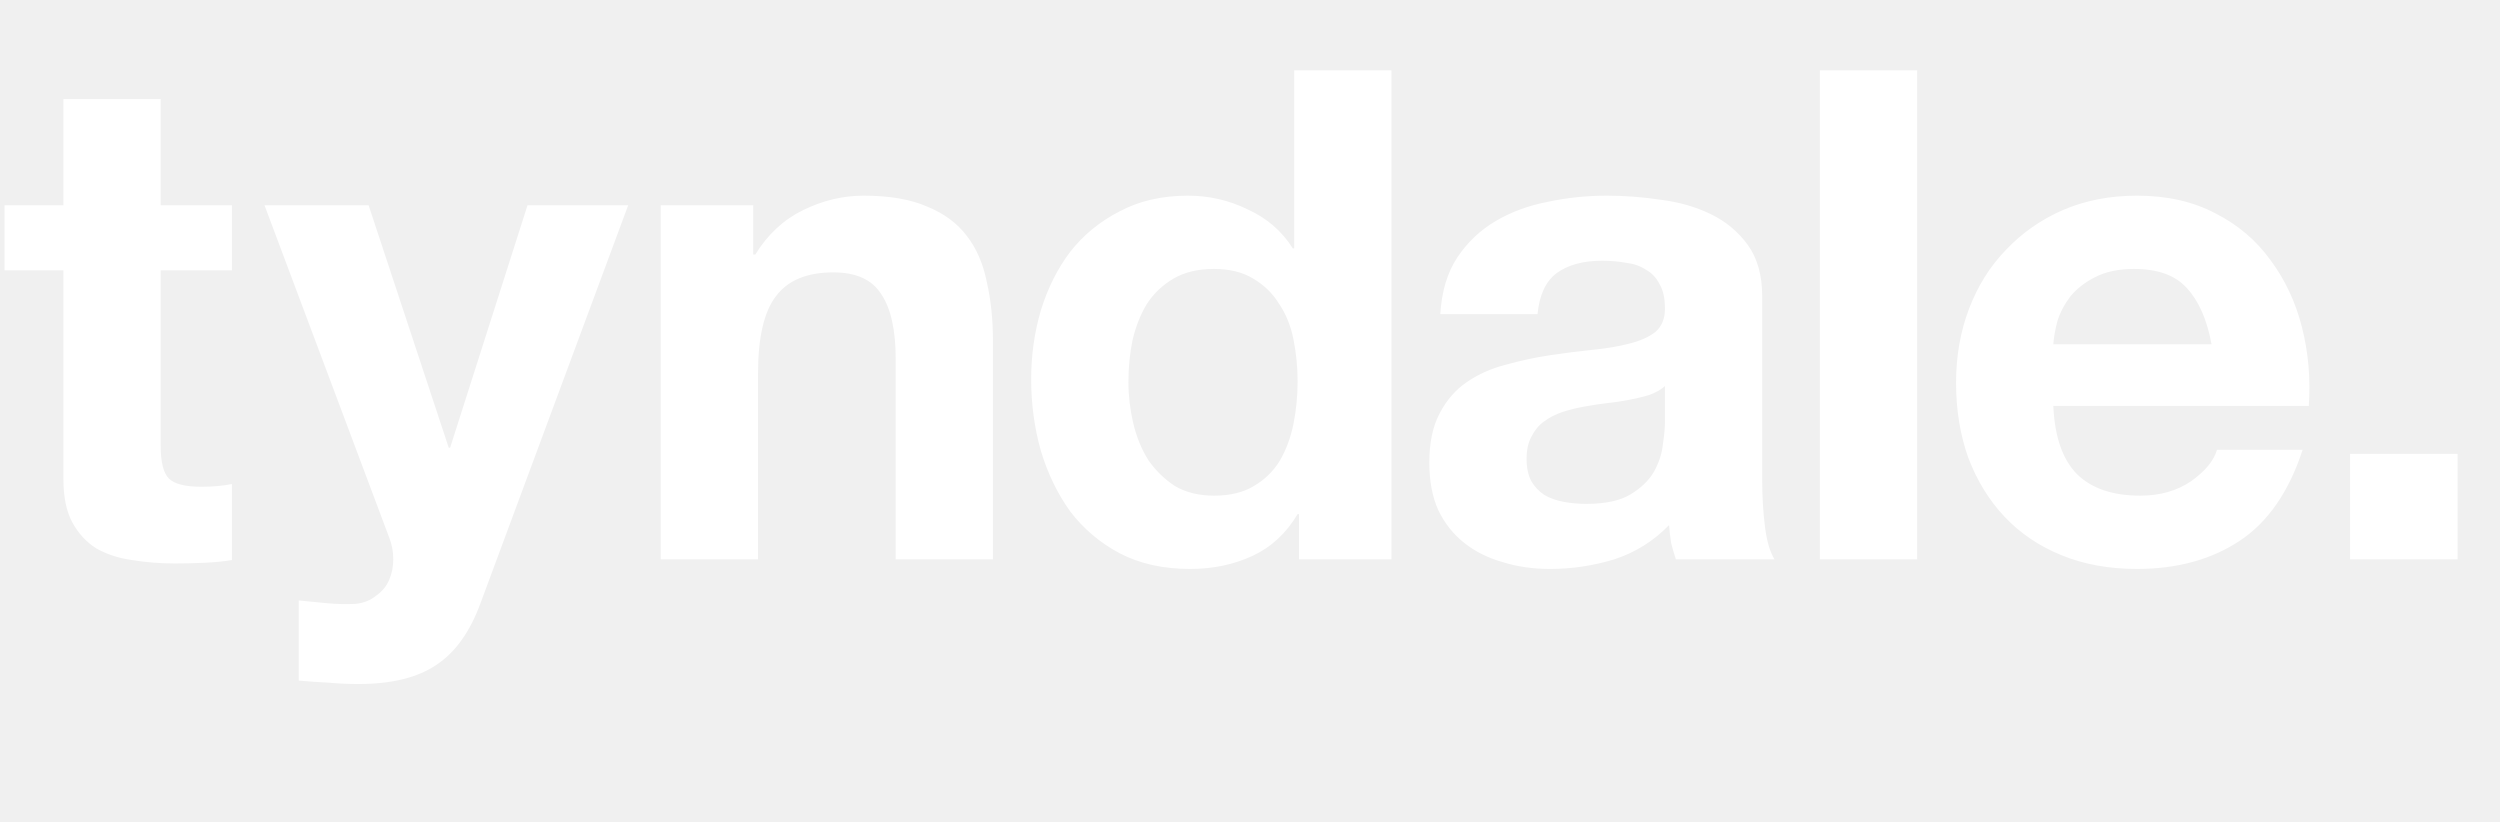
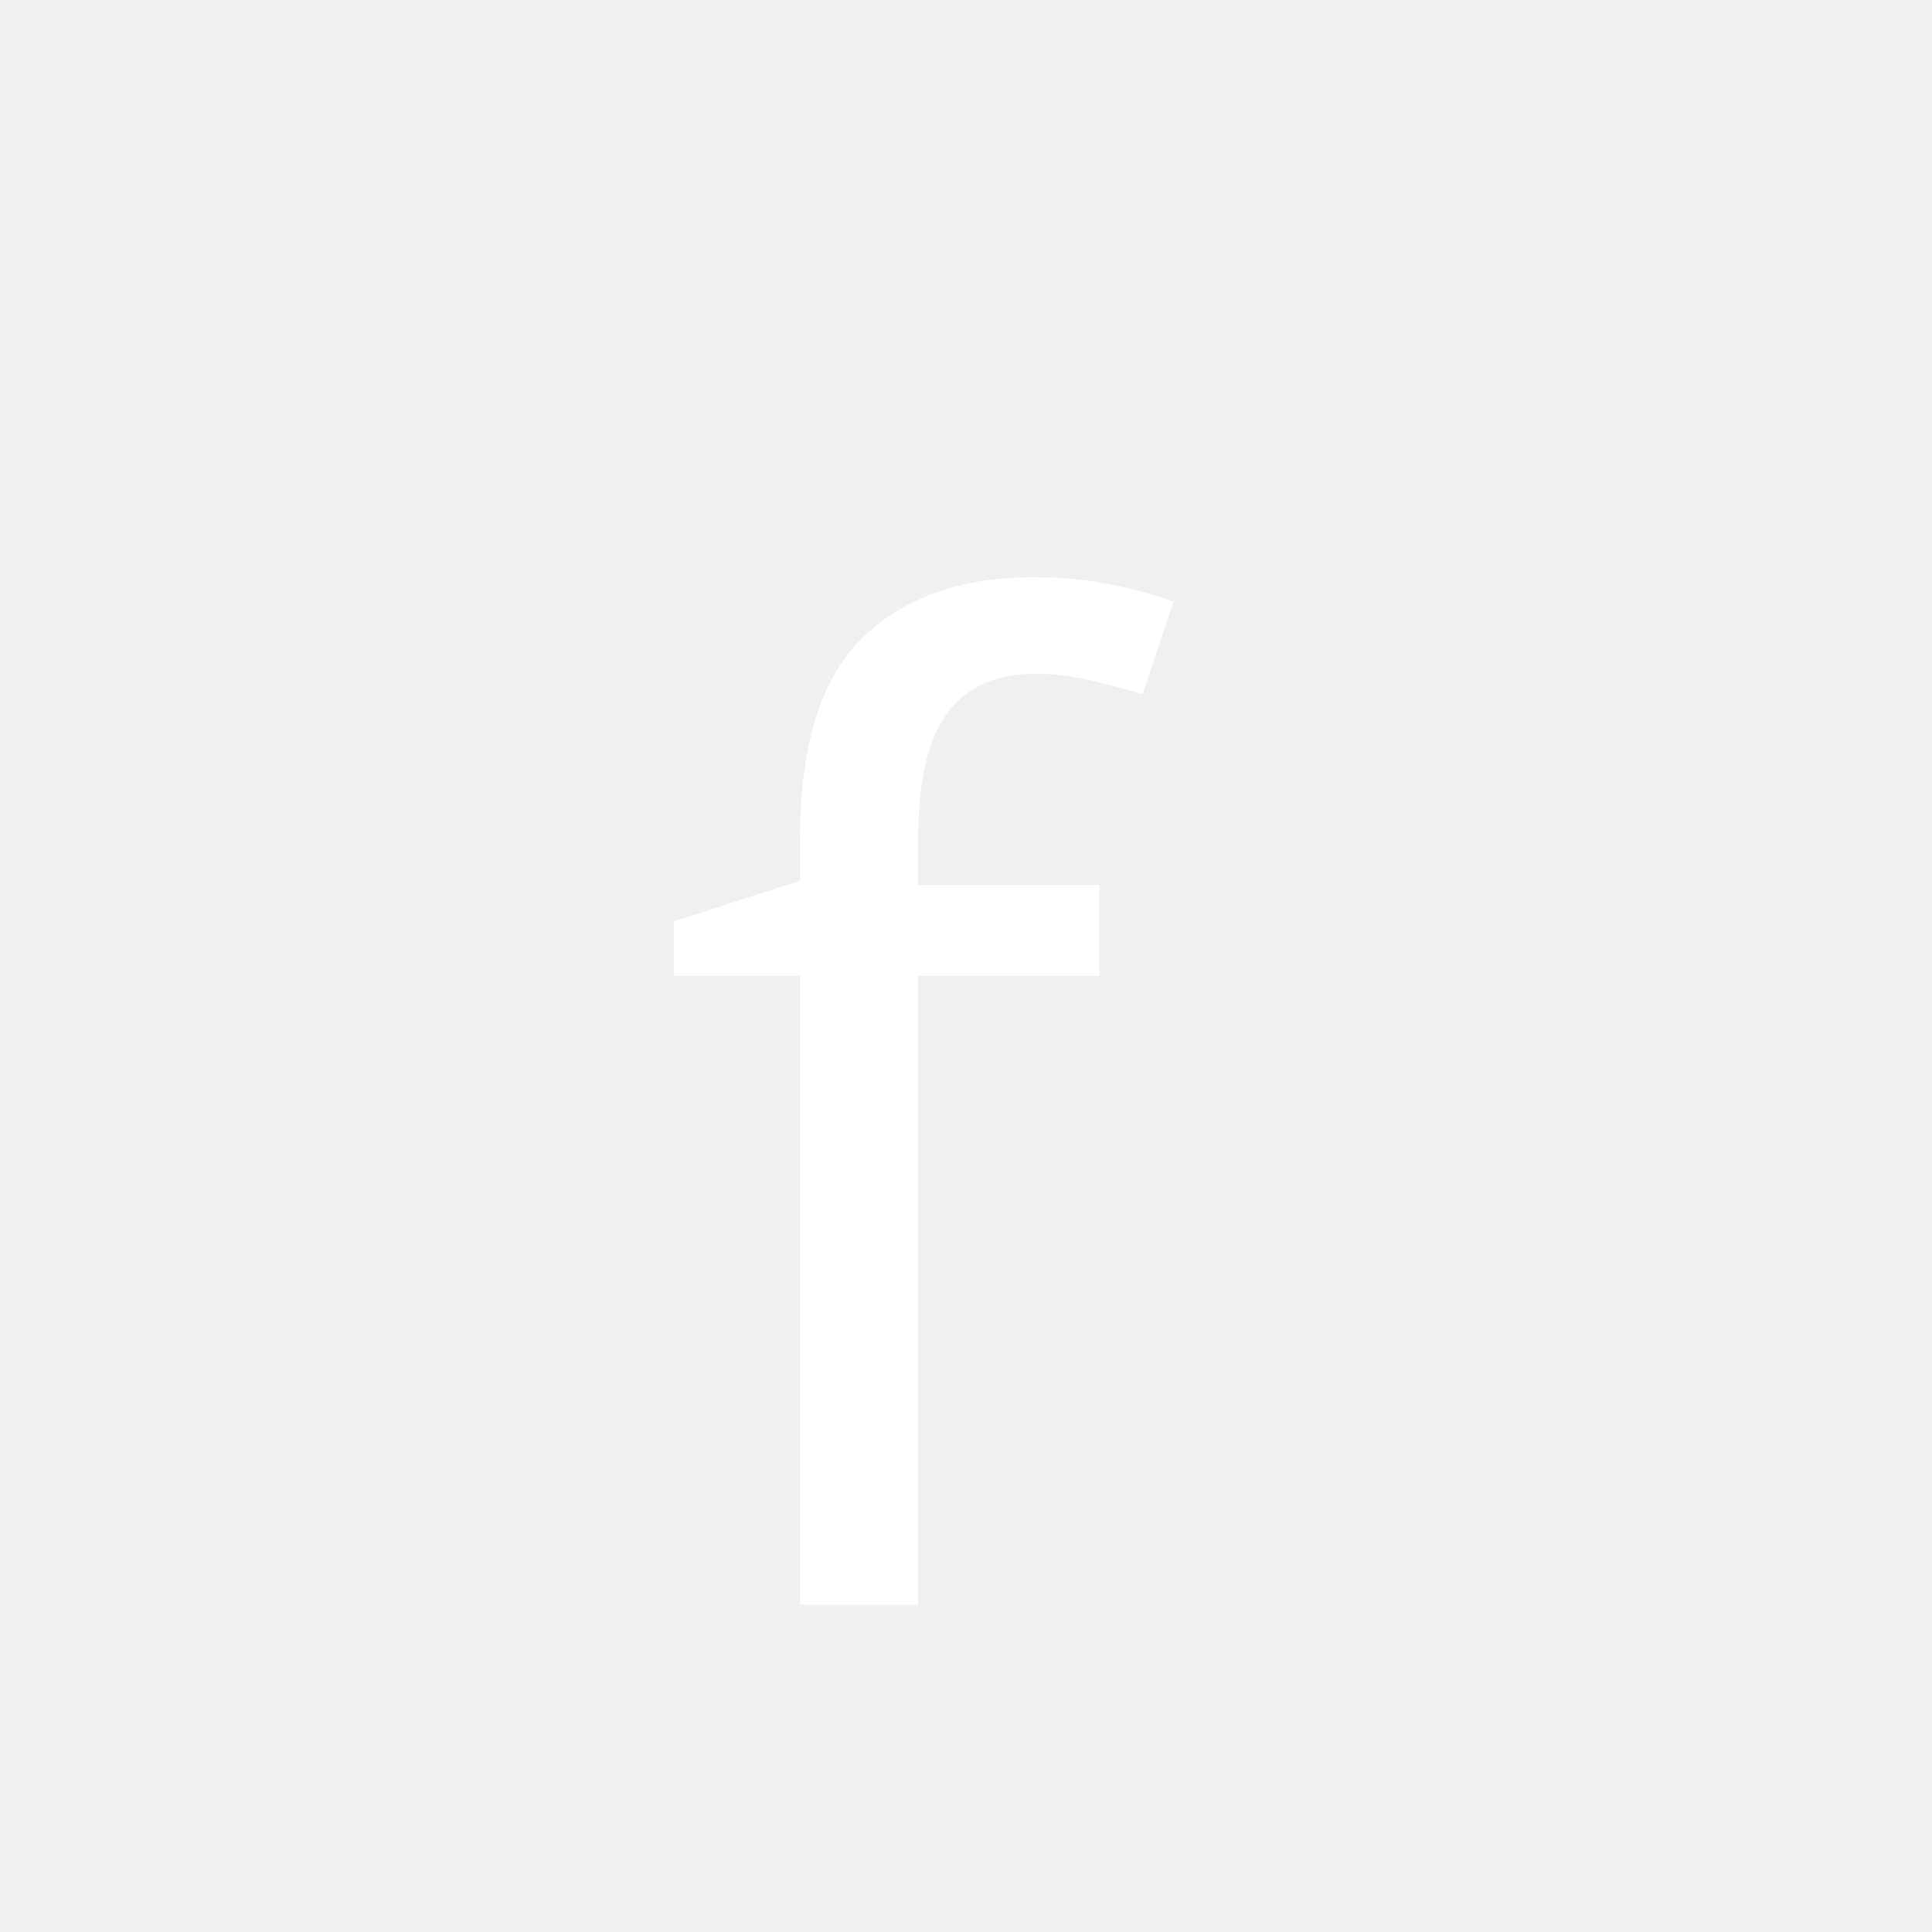
- <svg xmlns="http://www.w3.org/2000/svg" width="219" height="72" viewBox="0 0 219 72" fill="none">
-   <path d="M14.076 17.98H20.316V23.68H14.076V39.04C14.076 40.48 14.316 41.44 14.796 41.92C15.276 42.4 16.236 42.64 17.676 42.64C18.636 42.64 19.516 42.56 20.316 42.4V49.06C19.596 49.18 18.796 49.26 17.916 49.3C17.036 49.34 16.176 49.36 15.336 49.36C14.016 49.36 12.756 49.26 11.556 49.06C10.396 48.9 9.356 48.56 8.436 48.04C7.556 47.48 6.856 46.72 6.336 45.76C5.816 44.8 5.556 43.54 5.556 41.98V23.68H0.396V17.98H5.556V8.68H14.076V17.98ZM42.07 52.9C41.15 55.38 39.87 57.16 38.23 58.24C36.59 59.36 34.31 59.92 31.39 59.92C30.51 59.92 29.63 59.88 28.75 59.8C27.91 59.76 27.05 59.7 26.17 59.62V52.6C26.97 52.68 27.79 52.76 28.63 52.84C29.47 52.92 30.31 52.94 31.15 52.9C31.87 52.82 32.47 52.58 32.95 52.18C33.47 51.82 33.85 51.36 34.09 50.8C34.33 50.24 34.45 49.64 34.45 49C34.45 48.32 34.33 47.68 34.09 47.08L23.17 17.98H32.29L39.31 39.22H39.43L46.21 17.98H55.03L42.07 52.9ZM57.883 17.98H65.983V22.3H66.163C67.243 20.54 68.643 19.24 70.363 18.4C72.083 17.56 73.843 17.14 75.643 17.14C77.923 17.14 79.783 17.46 81.223 18.1C82.703 18.7 83.863 19.56 84.703 20.68C85.543 21.76 86.123 23.1 86.443 24.7C86.803 26.26 86.983 28 86.983 29.92V49H78.463V31.48C78.463 28.92 78.043 27.02 77.203 25.78C76.403 24.5 75.003 23.86 73.003 23.86C70.683 23.86 69.003 24.56 67.963 25.96C66.923 27.32 66.403 29.58 66.403 32.74V49H57.883V17.98ZM113.67 33.4C113.67 32.16 113.55 30.94 113.31 29.74C113.07 28.54 112.65 27.5 112.05 26.62C111.49 25.7 110.73 24.96 109.77 24.4C108.85 23.84 107.71 23.56 106.35 23.56C104.95 23.56 103.77 23.84 102.81 24.4C101.85 24.96 101.07 25.7 100.47 26.62C99.91 27.54 99.49 28.6 99.21 29.8C98.97 30.96 98.85 32.18 98.85 33.46C98.85 34.66 98.99 35.86 99.27 37.06C99.55 38.26 99.99 39.34 100.59 40.3C101.23 41.22 102.01 41.98 102.93 42.58C103.89 43.14 105.03 43.42 106.35 43.42C107.75 43.42 108.91 43.14 109.83 42.58C110.79 42.02 111.55 41.28 112.11 40.36C112.67 39.4 113.07 38.32 113.31 37.12C113.55 35.92 113.67 34.68 113.67 33.4ZM113.79 45.04H113.67C112.67 46.72 111.35 47.94 109.71 48.7C108.07 49.46 106.25 49.84 104.25 49.84C101.89 49.84 99.83 49.38 98.07 48.46C96.35 47.54 94.91 46.32 93.75 44.8C92.63 43.24 91.77 41.46 91.17 39.46C90.61 37.46 90.33 35.38 90.33 33.22C90.33 31.14 90.61 29.14 91.17 27.22C91.77 25.26 92.63 23.54 93.75 22.06C94.91 20.58 96.35 19.4 98.07 18.52C99.79 17.6 101.79 17.14 104.07 17.14C105.91 17.14 107.65 17.54 109.29 18.34C110.97 19.1 112.29 20.24 113.25 21.76H113.37V6.16H121.89V49H113.79V45.04ZM126.169 27.52C126.289 25.52 126.789 23.86 127.669 22.54C128.549 21.22 129.669 20.16 131.029 19.36C132.389 18.56 133.909 18 135.589 17.68C137.269 17.32 138.989 17.14 140.749 17.14C142.309 17.14 143.889 17.26 145.489 17.5C147.089 17.7 148.549 18.12 149.869 18.76C151.189 19.4 152.269 20.3 153.109 21.46C153.949 22.62 154.369 24.12 154.369 25.96V42.1C154.369 43.5 154.449 44.84 154.609 46.12C154.769 47.4 155.049 48.36 155.449 49H146.809C146.649 48.52 146.509 48.04 146.389 47.56C146.309 47.04 146.249 46.52 146.209 46C144.849 47.4 143.249 48.4 141.409 49C139.569 49.56 137.689 49.84 135.769 49.84C134.289 49.84 132.909 49.64 131.629 49.24C130.349 48.88 129.229 48.32 128.269 47.56C127.309 46.8 126.549 45.84 125.989 44.68C125.469 43.52 125.209 42.14 125.209 40.54C125.209 38.78 125.509 37.34 126.109 36.22C126.709 35.06 127.509 34.14 128.509 33.46C129.509 32.78 130.629 32.28 131.869 31.96C133.149 31.6 134.449 31.32 135.769 31.12C137.089 30.92 138.349 30.76 139.549 30.64C140.749 30.52 141.809 30.34 142.729 30.1C143.689 29.86 144.449 29.52 145.009 29.08C145.569 28.6 145.849 27.92 145.849 27.04C145.849 26.12 145.689 25.4 145.369 24.88C145.089 24.32 144.689 23.9 144.169 23.62C143.689 23.3 143.109 23.1 142.429 23.02C141.789 22.9 141.089 22.84 140.329 22.84C138.689 22.84 137.369 23.2 136.369 23.92C135.409 24.64 134.849 25.84 134.689 27.52H126.169ZM145.849 33.82C145.489 34.14 145.029 34.4 144.469 34.6C143.949 34.76 143.369 34.9 142.729 35.02C142.129 35.14 141.469 35.24 140.749 35.32C140.069 35.4 139.409 35.5 138.769 35.62C138.089 35.74 137.449 35.9 136.849 36.1C136.249 36.3 135.709 36.58 135.229 36.94C134.789 37.26 134.429 37.7 134.149 38.26C133.869 38.78 133.729 39.42 133.729 40.18C133.729 40.98 133.869 41.64 134.149 42.16C134.429 42.64 134.809 43.04 135.289 43.36C135.769 43.64 136.329 43.84 136.969 43.96C137.609 44.08 138.269 44.14 138.949 44.14C140.629 44.14 141.929 43.86 142.849 43.3C143.769 42.74 144.449 42.08 144.889 41.32C145.329 40.52 145.589 39.72 145.669 38.92C145.789 38.12 145.849 37.48 145.849 37V33.82ZM159.423 6.16H167.943V49H159.423V6.16ZM193.731 30.16C193.331 28 192.611 26.36 191.571 25.24C190.571 24.12 189.031 23.56 186.951 23.56C185.591 23.56 184.451 23.8 183.531 24.28C182.651 24.72 181.931 25.28 181.371 25.96C180.851 26.64 180.471 27.36 180.231 28.12C180.031 28.88 179.911 29.56 179.871 30.16H193.731ZM179.871 35.56C179.991 38.28 180.691 40.28 181.971 41.56C183.251 42.8 185.091 43.42 187.491 43.42C189.211 43.42 190.691 43 191.931 42.16C193.171 41.28 193.931 40.36 194.211 39.4H201.711C200.511 43.08 198.671 45.74 196.191 47.38C193.711 49.02 190.711 49.84 187.191 49.84C184.751 49.84 182.551 49.44 180.591 48.64C178.631 47.84 176.971 46.72 175.611 45.28C174.251 43.84 173.191 42.12 172.431 40.12C171.711 38.12 171.351 35.92 171.351 33.52C171.351 31.2 171.731 29.04 172.491 27.04C173.251 25.04 174.331 23.32 175.731 21.88C177.131 20.4 178.791 19.24 180.711 18.4C182.671 17.56 184.831 17.14 187.191 17.14C189.831 17.14 192.131 17.66 194.091 18.7C196.051 19.7 197.651 21.06 198.891 22.78C200.171 24.5 201.091 26.46 201.651 28.66C202.211 30.86 202.411 33.16 202.251 35.56H179.871ZM205.864 39.76H215.284V49H205.864V39.76Z" fill="white" />
+ <svg xmlns="http://www.w3.org/2000/svg" width="300" height="300" viewBox="0 0 300 300">
+   <defs>
+     <style>
+       .cls-1 {
+         font-size: 30px;
+         fill: #fff;
+         font-family: "Blox (BRK)";
+       }
+     </style>
+   </defs>
+   <text id="f" class="cls-1" transform="translate(101.517 249.181) scale(6.951)">f</text>
</svg>
